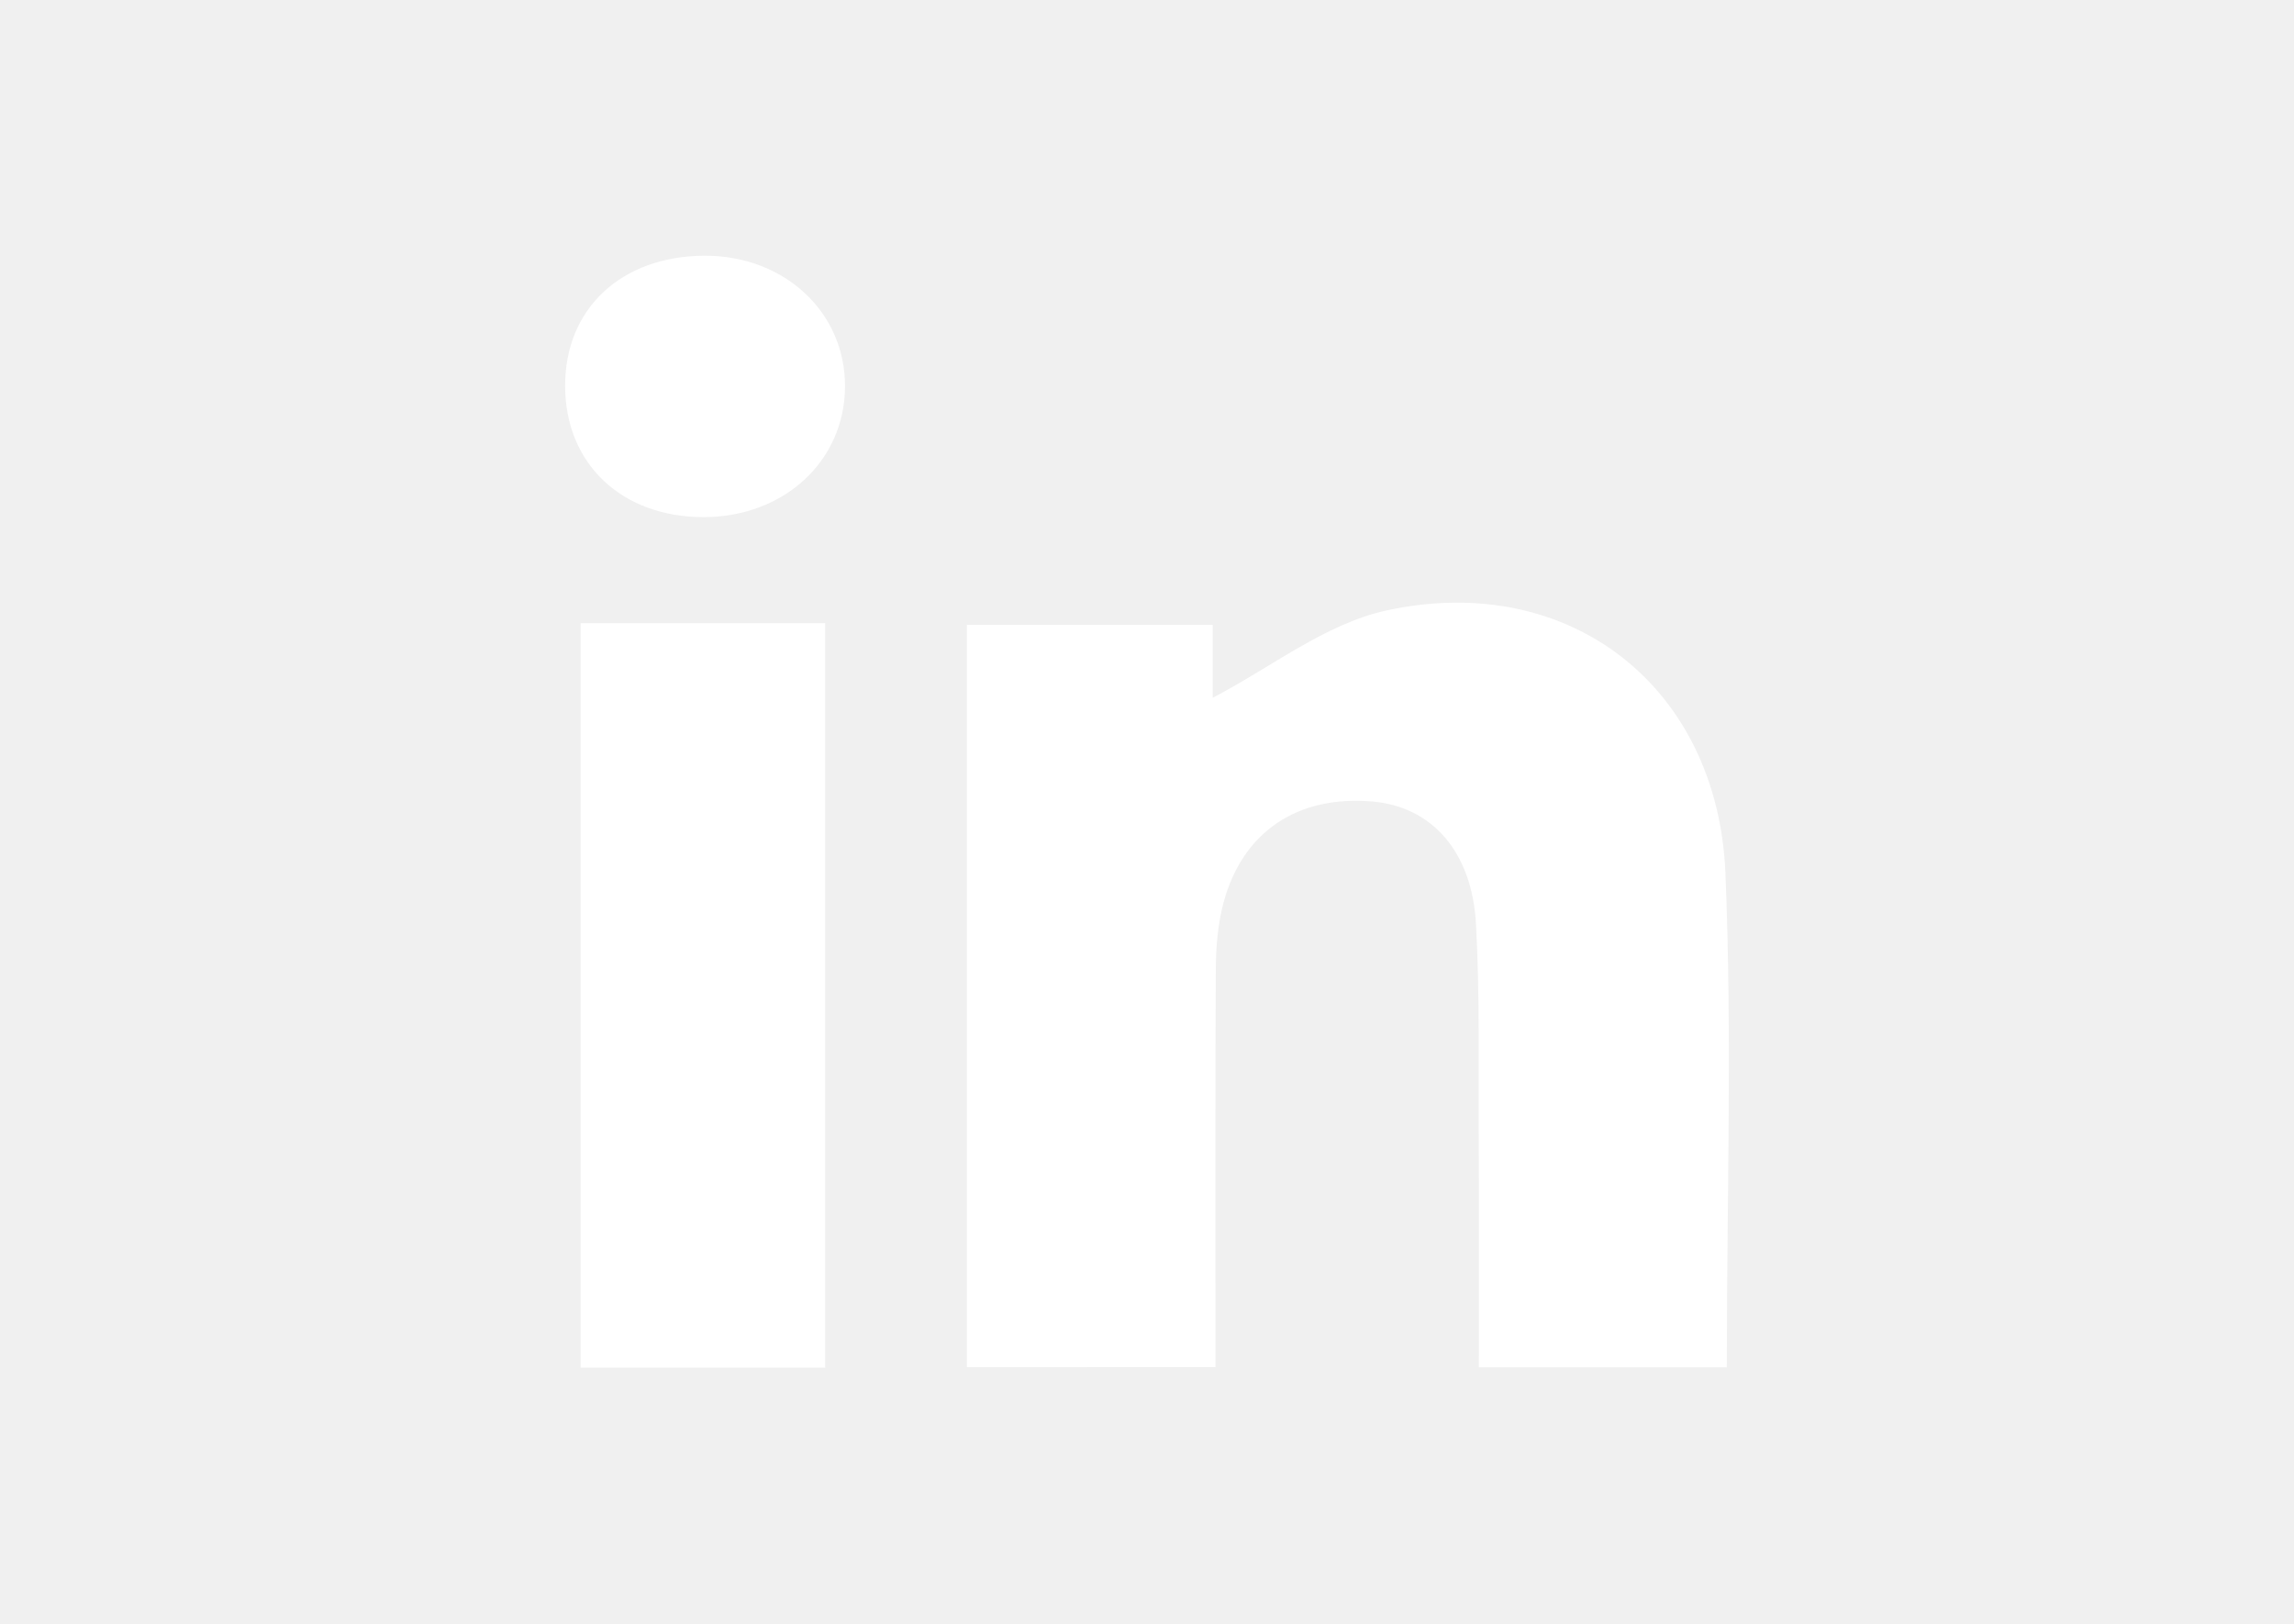
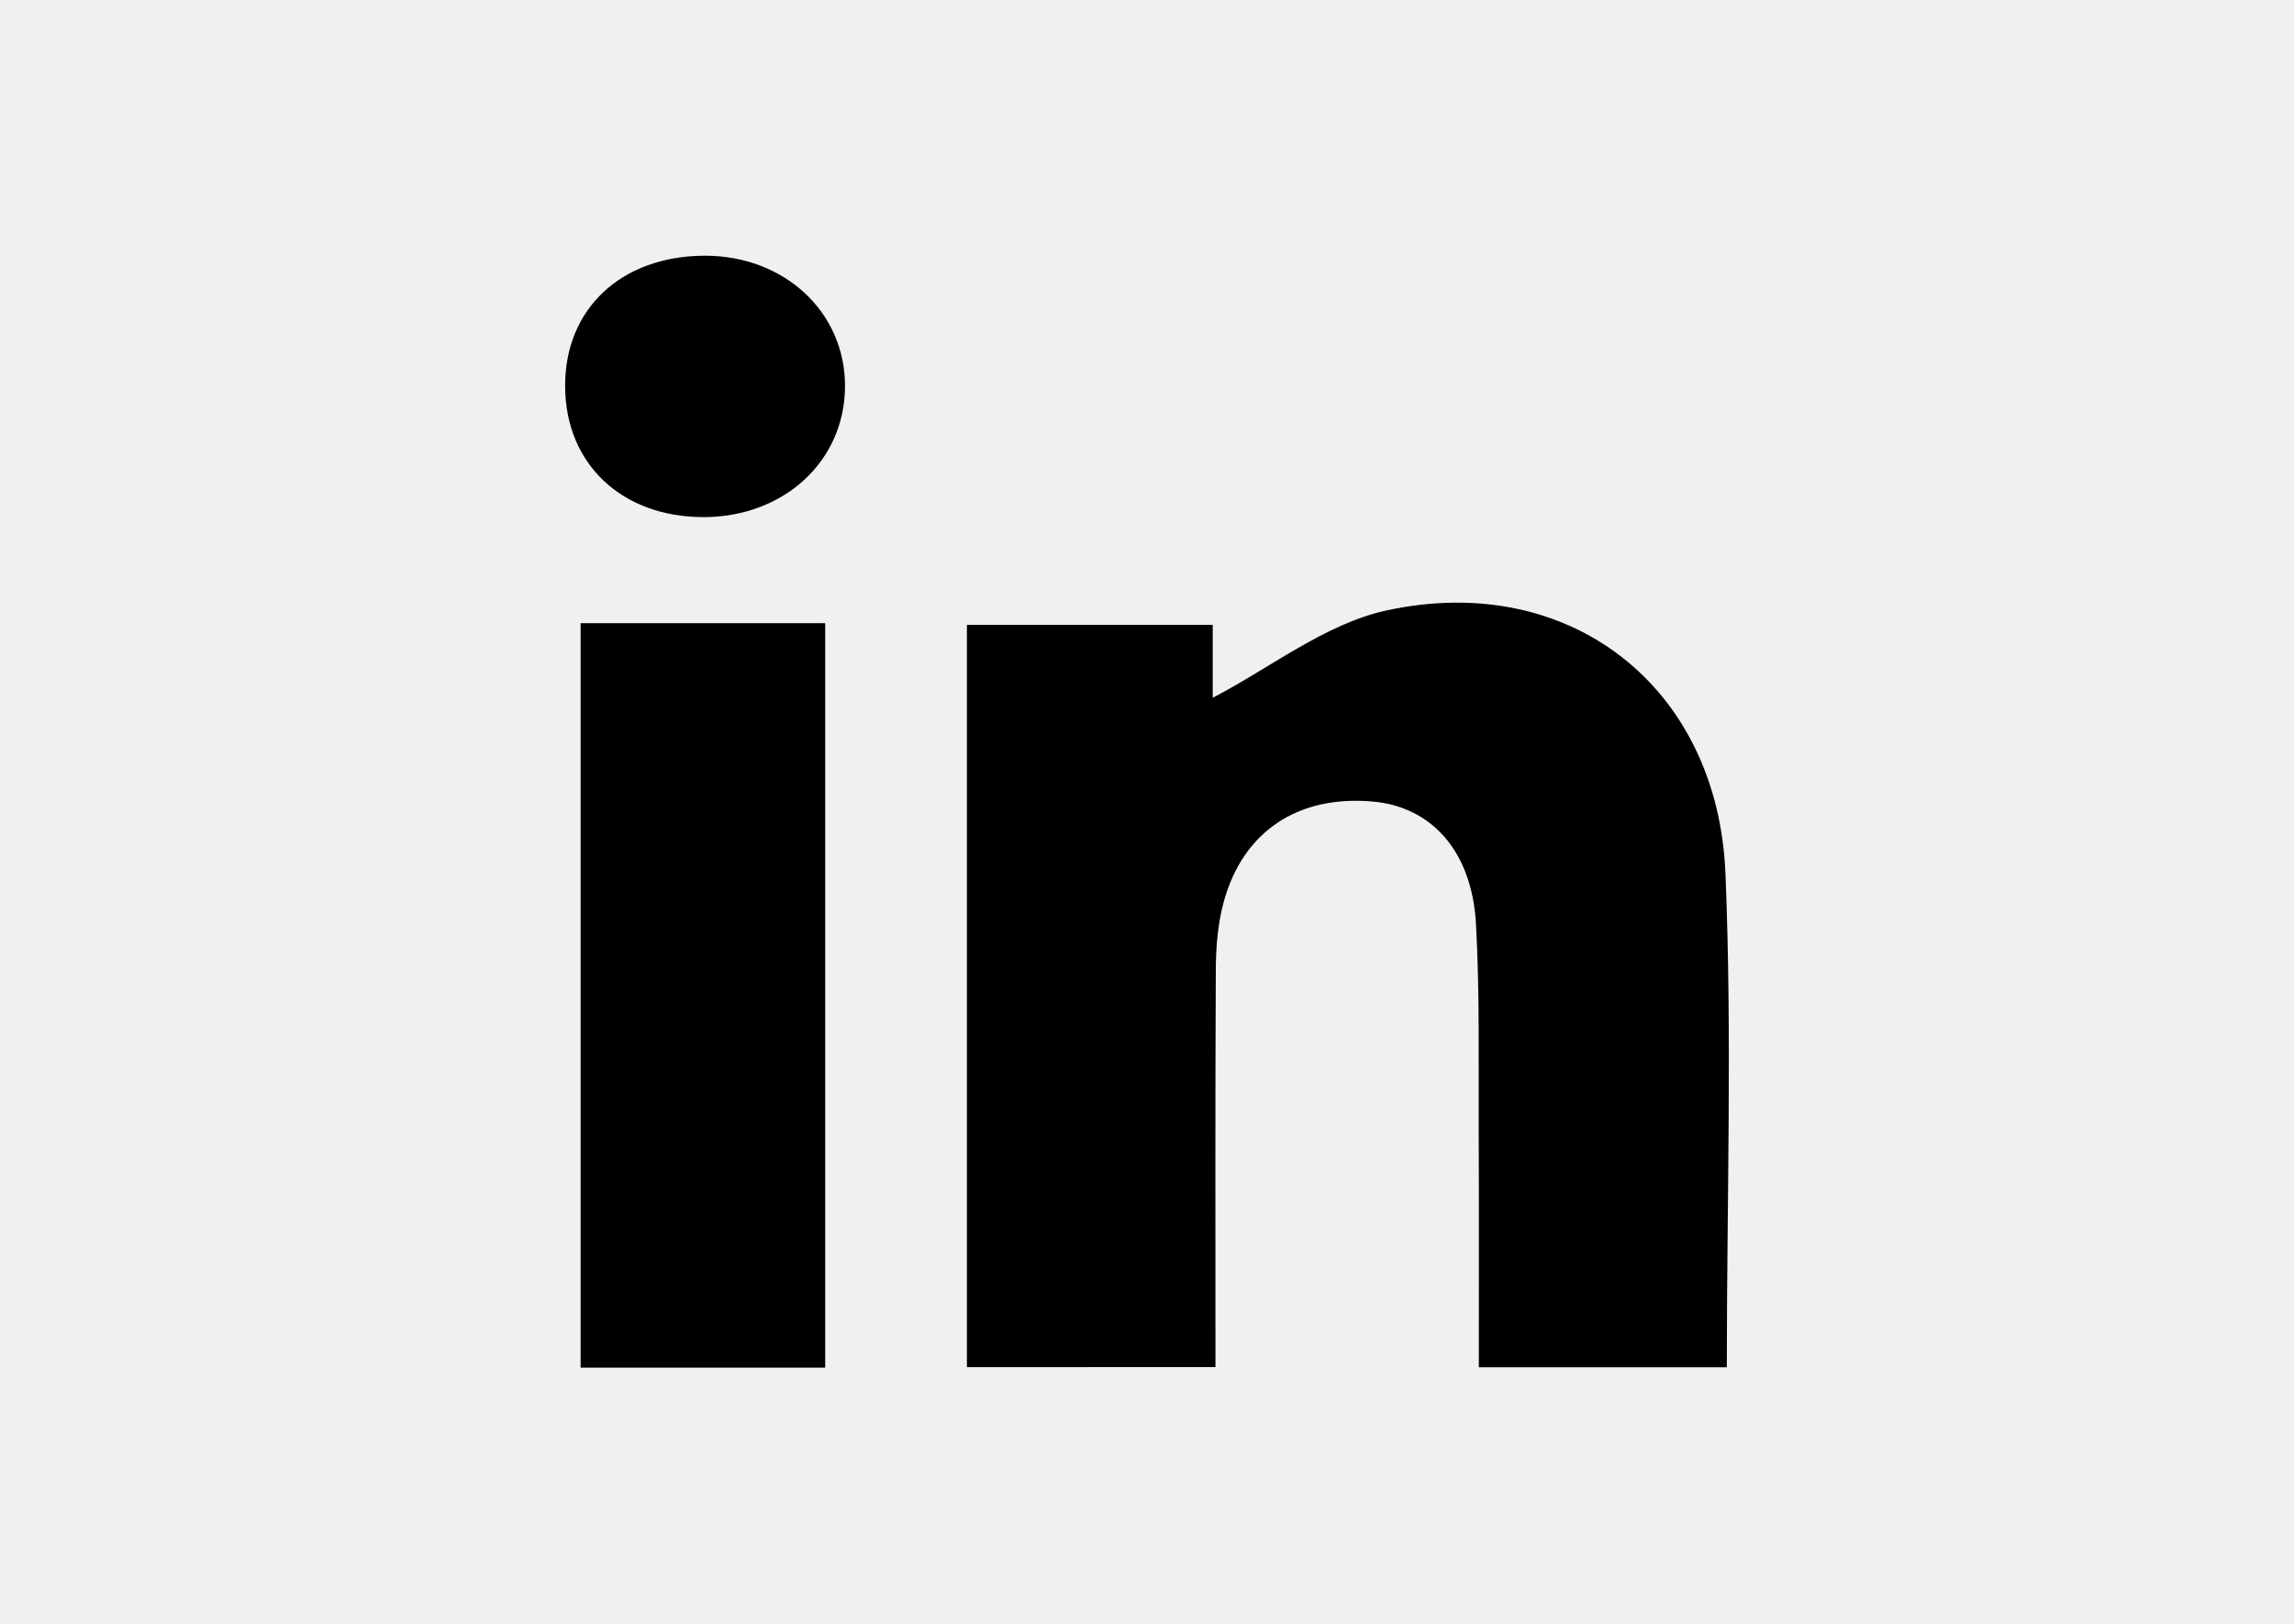
<svg xmlns="http://www.w3.org/2000/svg" version="1.1" id="Layer_1" x="0px" y="0px" viewBox="0 0 201.38 142.52" style="enable-background:new 0 0 201.38 142.52;" xml:space="preserve">
  <style type="text/css">
	.st0{fill:#FFFFFF;}
</style>
  <g id="rEn7Wg_1_">
    <g>
-       <path class="st0" d="M84.88,120.03c0-21.81,0-43.27,0-65.17c7.14,0,14.18,0,21.58,0c0,2.34,0,4.77,0,6.4    c5.07-2.63,9.88-6.5,15.27-7.67c16.04-3.48,29.07,6.69,29.74,23.1c0.59,14.3,0.12,28.64,0.12,43.35c-7.07,0-14.12,0-21.77,0    c0-6.87,0.02-13.64-0.01-20.42c-0.03-6.16,0.1-12.34-0.24-18.49c-0.35-6.39-3.89-10.3-9.06-10.76c-6.56-0.58-11.42,2.62-13.1,8.87    c-0.51,1.89-0.67,3.93-0.68,5.9c-0.06,11.49-0.03,22.98-0.03,34.88C99.47,120.03,92.42,120.03,84.88,120.03z" />
-       <path class="st0" d="M72.44,54.71c0,21.84,0,43.41,0,65.36c-7.09,0-14.13,0-21.47,0c0-21.71,0-43.39,0-65.36    C58.02,54.71,64.94,54.71,72.44,54.71z" />
-       <path class="st0" d="M61.82,22.45c7.03-0.03,12.39,4.95,12.36,11.49c-0.03,6.54-5.35,11.45-12.41,11.46    c-7.19,0-12.14-4.67-12.16-11.49C49.58,27.12,54.52,22.49,61.82,22.45z" />
+       <path className="st0" d="M84.88,120.03c0-21.81,0-43.27,0-65.17c7.14,0,14.18,0,21.58,0c0,2.34,0,4.77,0,6.4    c5.07-2.63,9.88-6.5,15.27-7.67c16.04-3.48,29.07,6.69,29.74,23.1c0.59,14.3,0.12,28.64,0.12,43.35c-7.07,0-14.12,0-21.77,0    c0-6.87,0.02-13.64-0.01-20.42c-0.03-6.16,0.1-12.34-0.24-18.49c-0.35-6.39-3.89-10.3-9.06-10.76c-6.56-0.58-11.42,2.62-13.1,8.87    c-0.51,1.89-0.67,3.93-0.68,5.9c-0.06,11.49-0.03,22.98-0.03,34.88C99.47,120.03,92.42,120.03,84.88,120.03z" />
+       <path className="st0" d="M72.44,54.71c0,21.84,0,43.41,0,65.36c-7.09,0-14.13,0-21.47,0c0-21.71,0-43.39,0-65.36    C58.02,54.71,64.94,54.71,72.44,54.71z" />
+       <path className="st0" d="M61.82,22.45c7.03-0.03,12.39,4.95,12.36,11.49c-0.03,6.54-5.35,11.45-12.41,11.46    c-7.19,0-12.14-4.67-12.16-11.49C49.58,27.12,54.52,22.49,61.82,22.45z" />
    </g>
  </g>
</svg>
